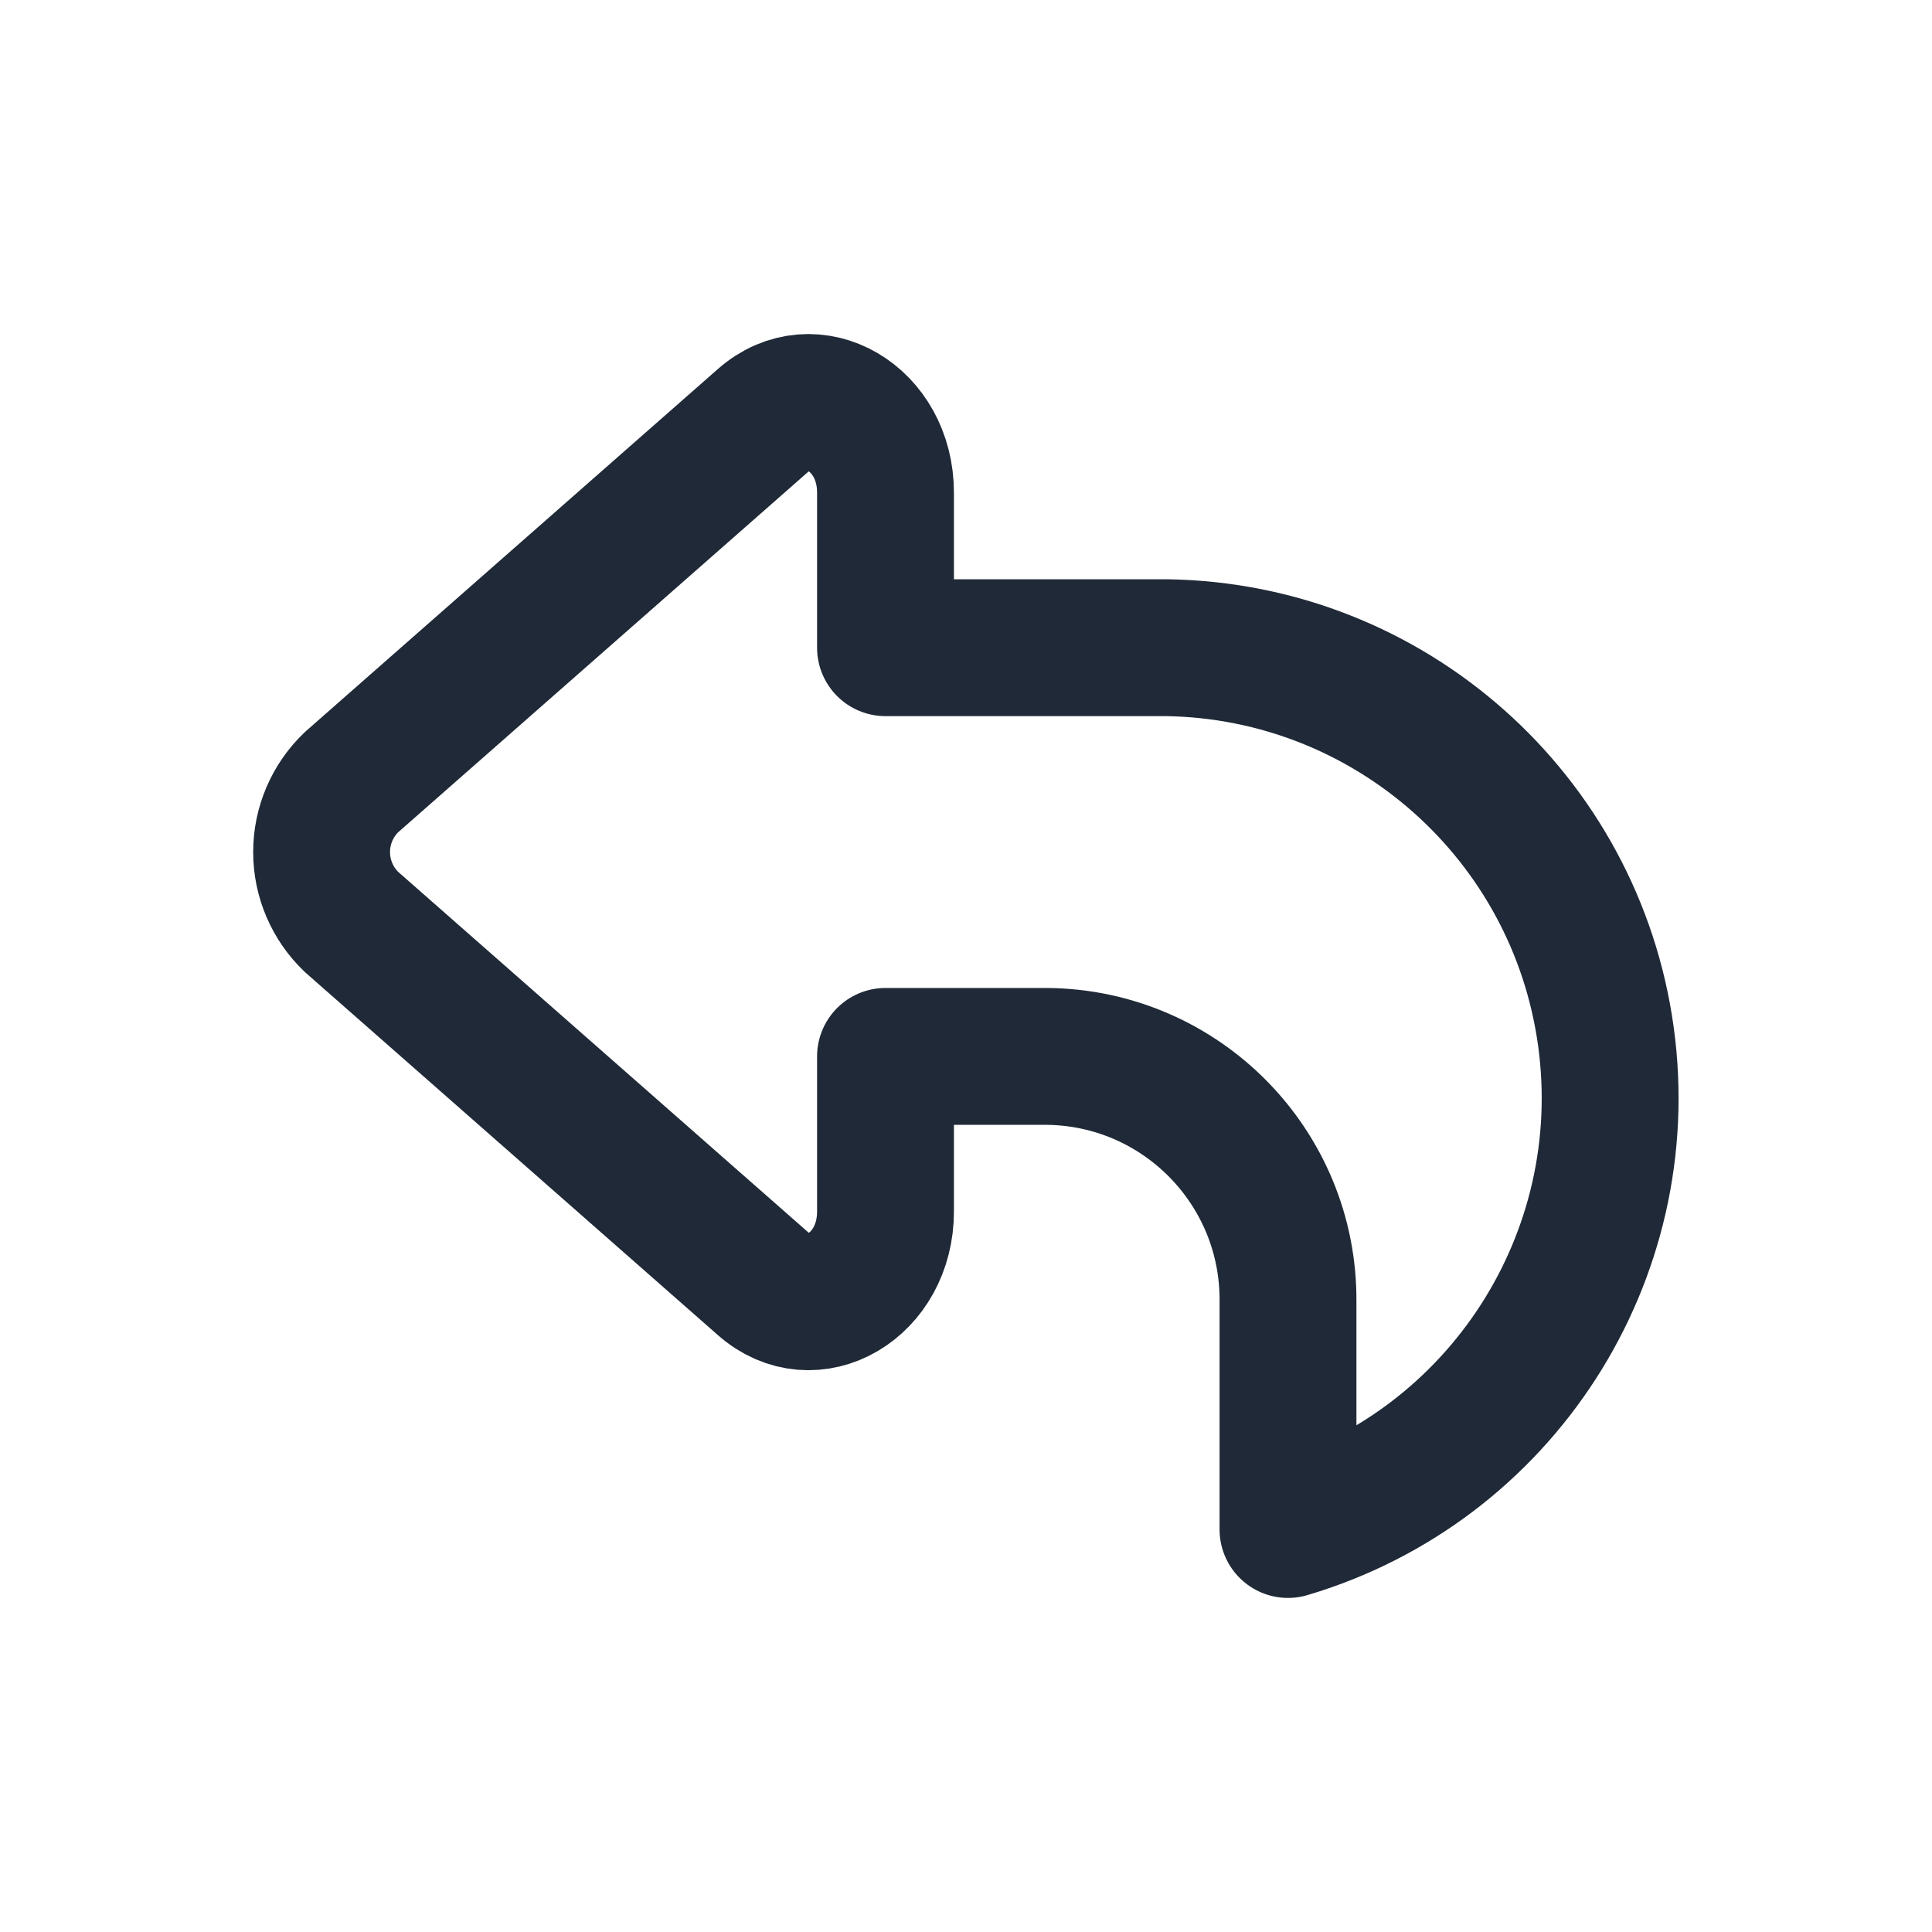
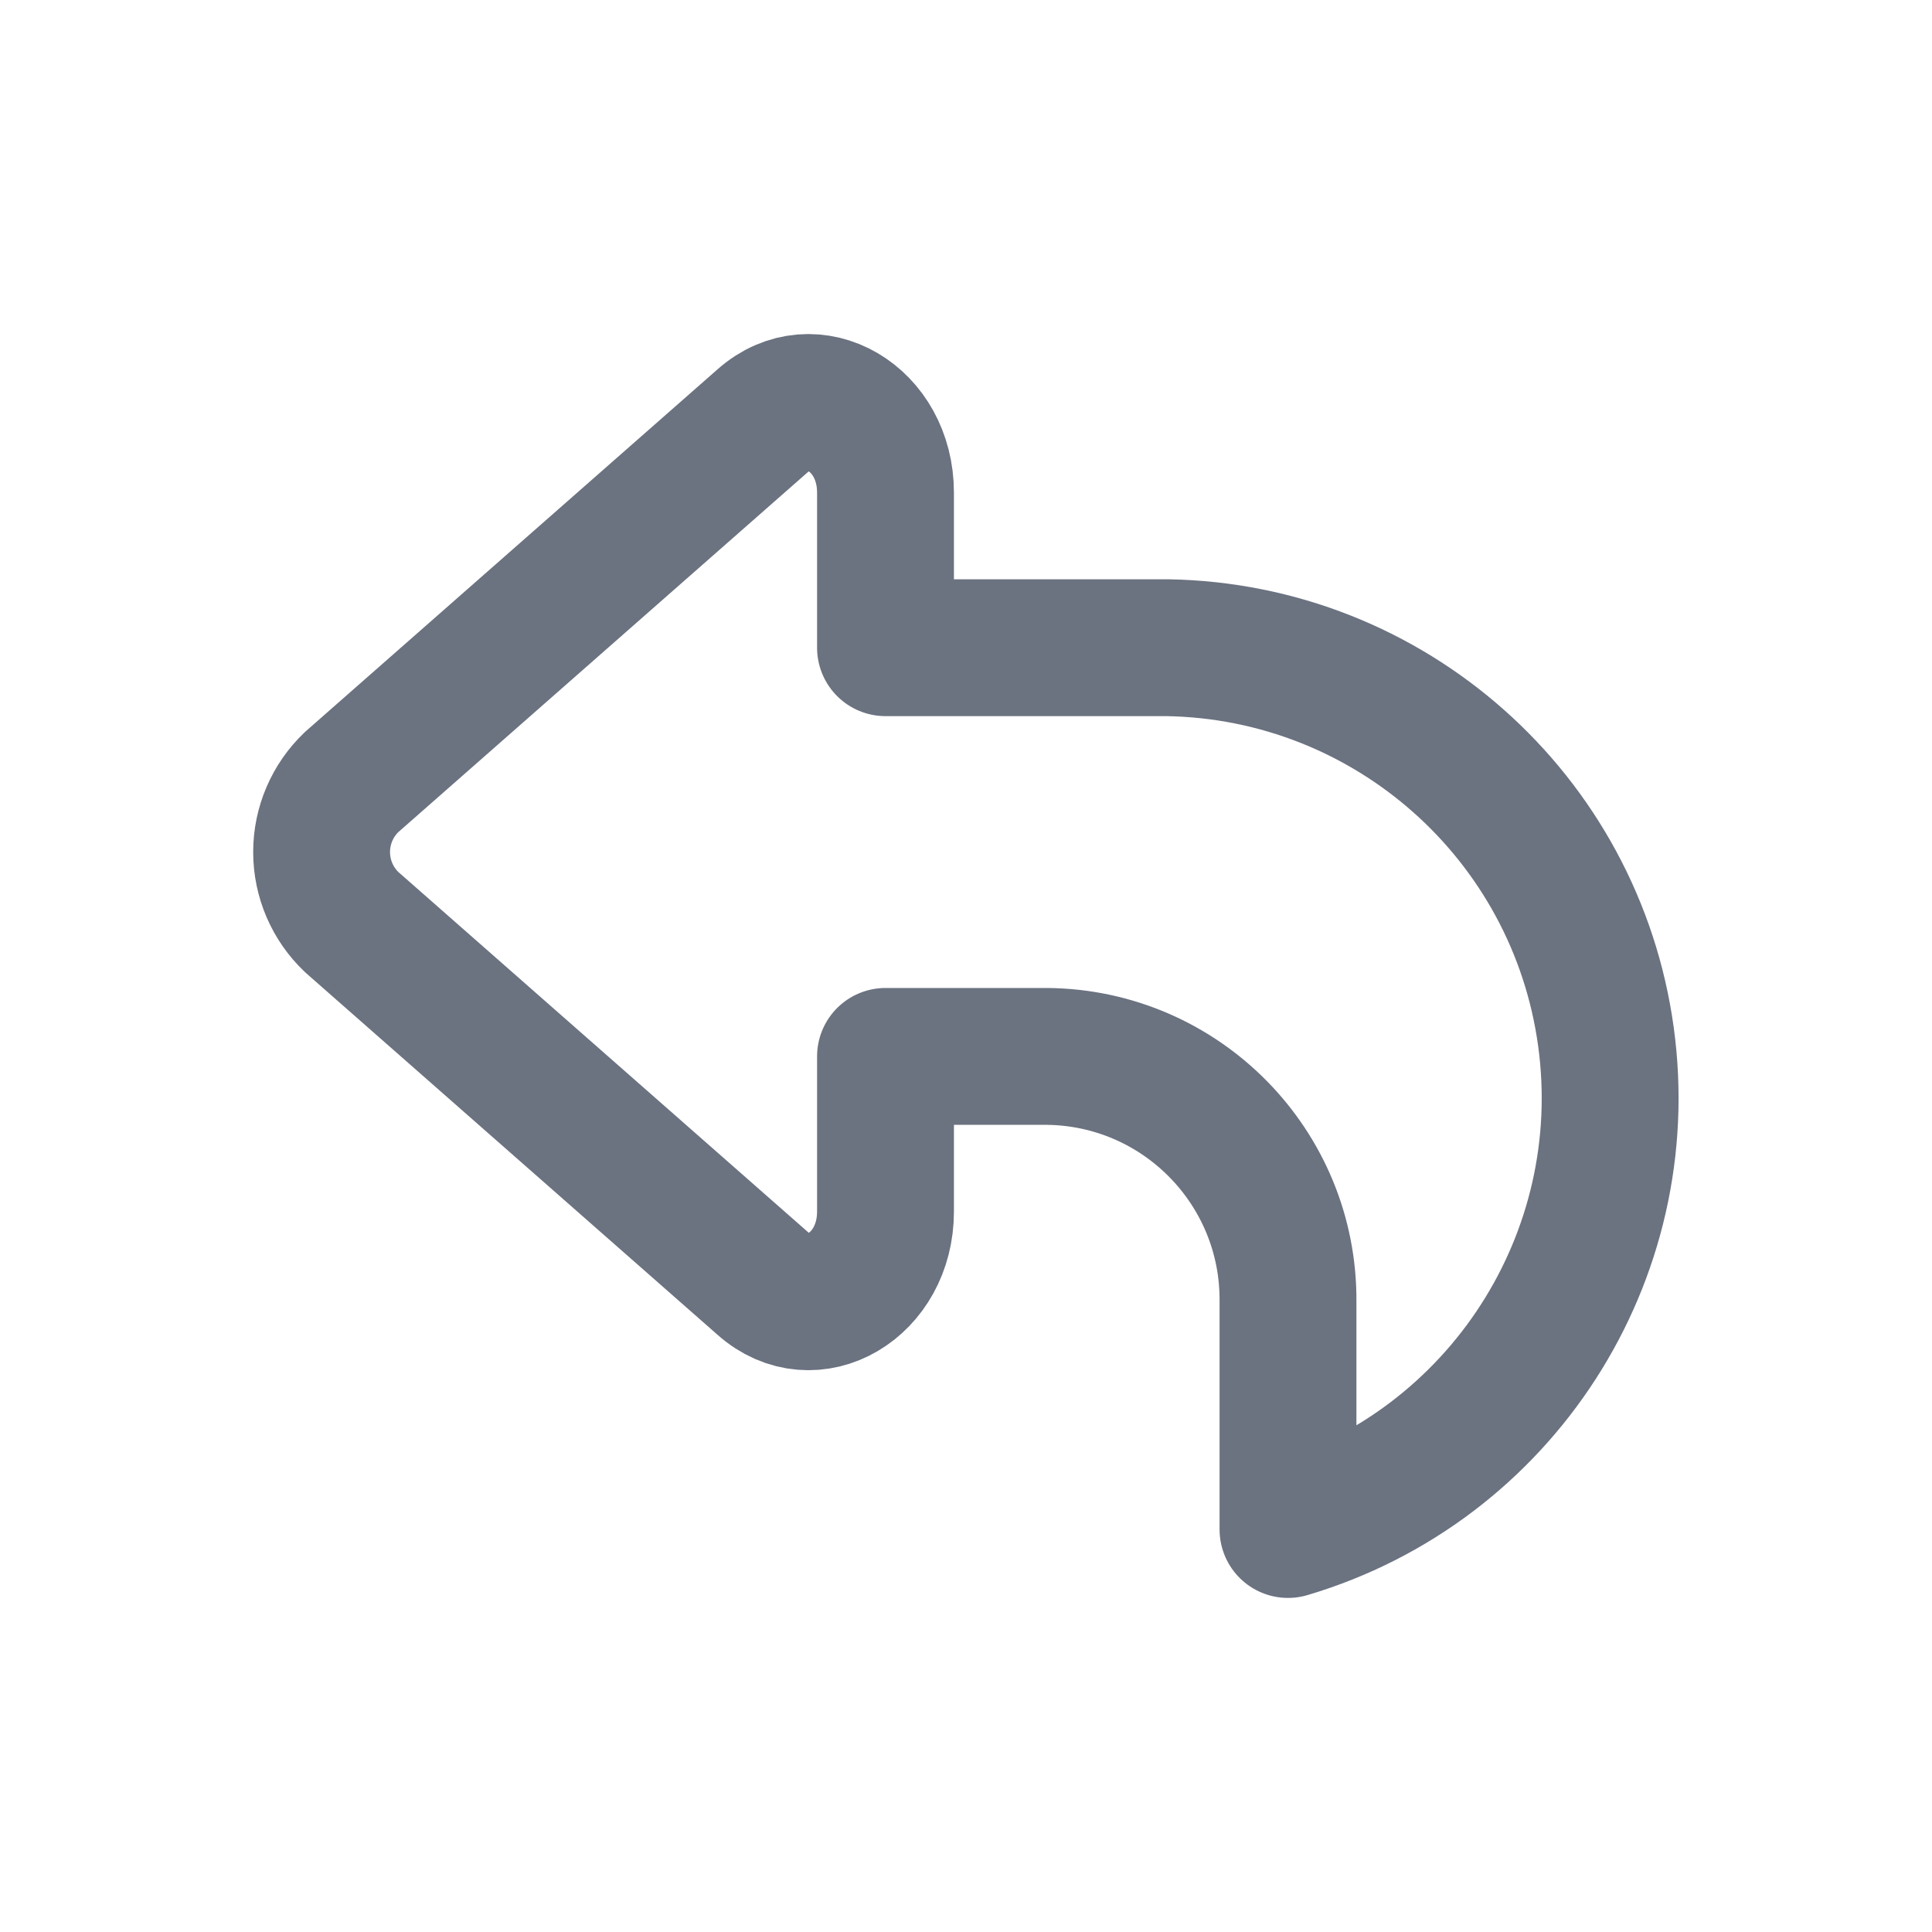
<svg xmlns="http://www.w3.org/2000/svg" width="24" height="24" fill="none" viewBox="0 0 24 24">
-   <path stroke="#1F2937" stroke-linecap="round" stroke-linejoin="round" stroke-width="1.7" d="M14.5 8.046H11V6.119c0-.921-.9-1.446-1.524-.894l-5.108 4.49a1.2 1.2 0 0 0 0 1.739l5.108 4.49c.624.556 1.524.027 1.524-.893v-1.928h2a3.023 3.023 0 0 1 3 3.046V19a5.593 5.593 0 0 0-1.5-10.954Z" />
+   <path stroke="#6B7280" stroke-linecap="round" stroke-linejoin="round" stroke-width="1.7" d="M14.5 8.046H11V6.119c0-.921-.9-1.446-1.524-.894l-5.108 4.49a1.2 1.2 0 0 0 0 1.739l5.108 4.49c.624.556 1.524.027 1.524-.893v-1.928h2a3.023 3.023 0 0 1 3 3.046V19a5.593 5.593 0 0 0-1.5-10.954Z" />
</svg>
